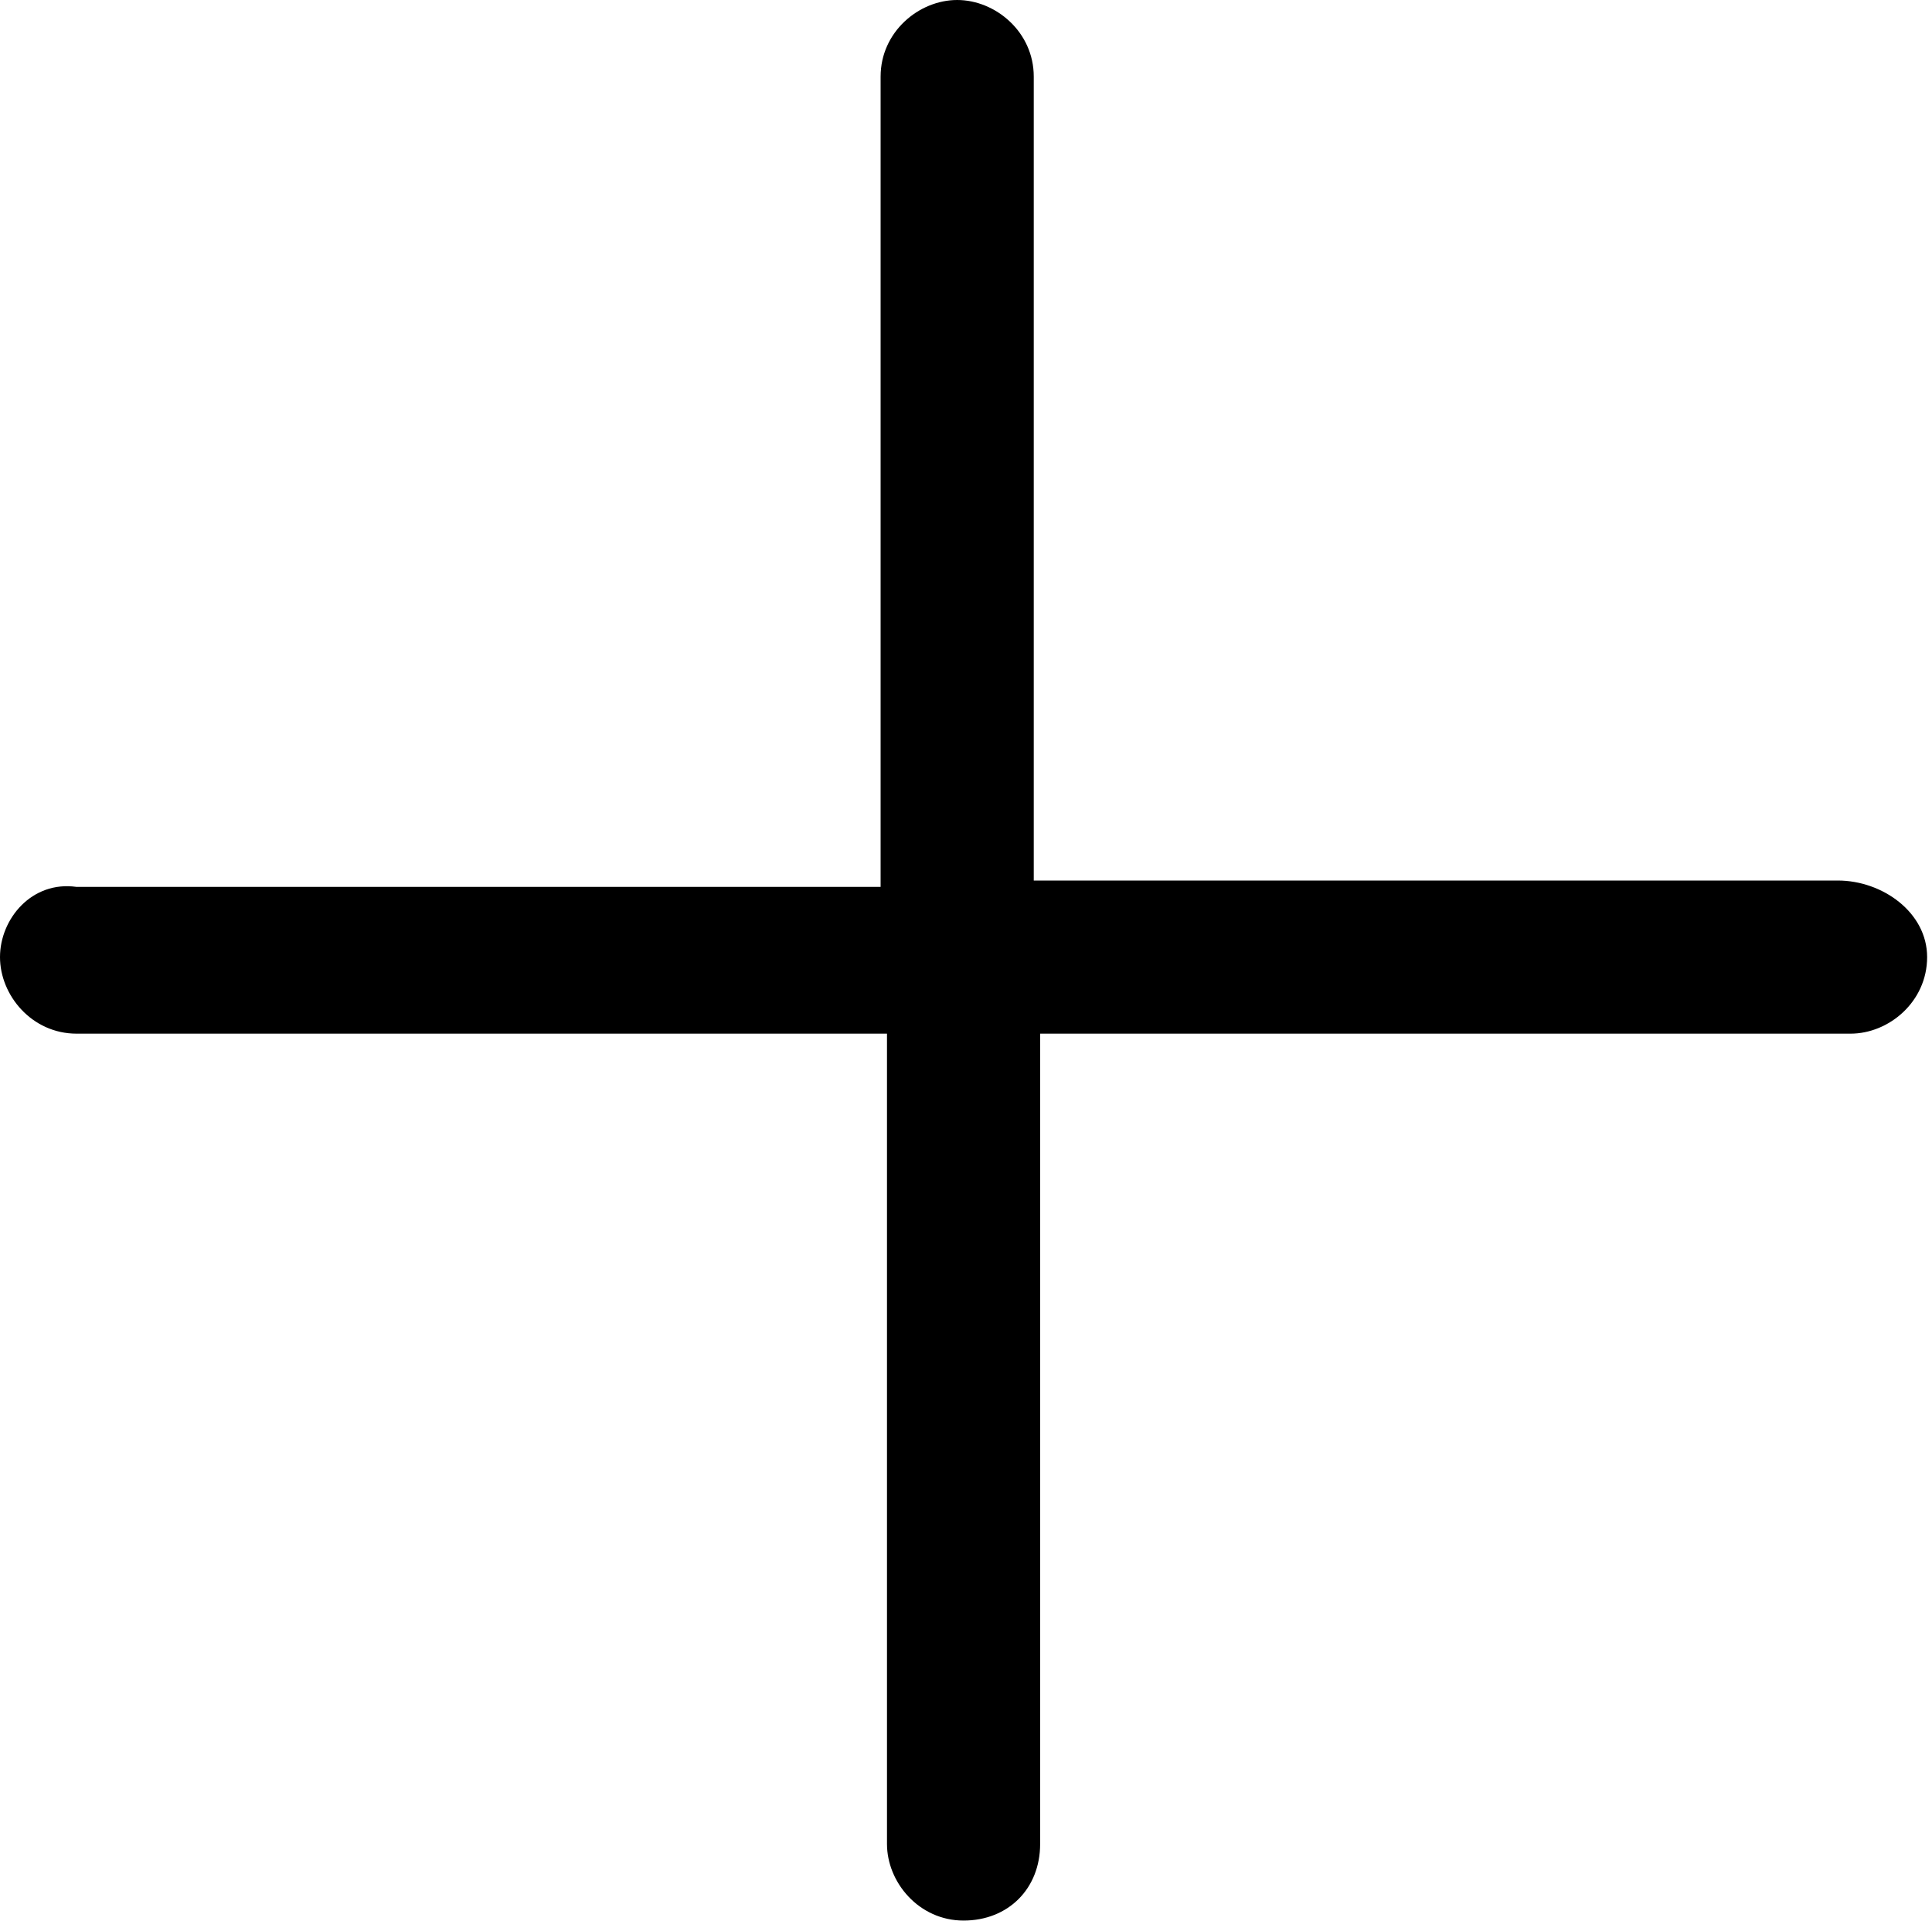
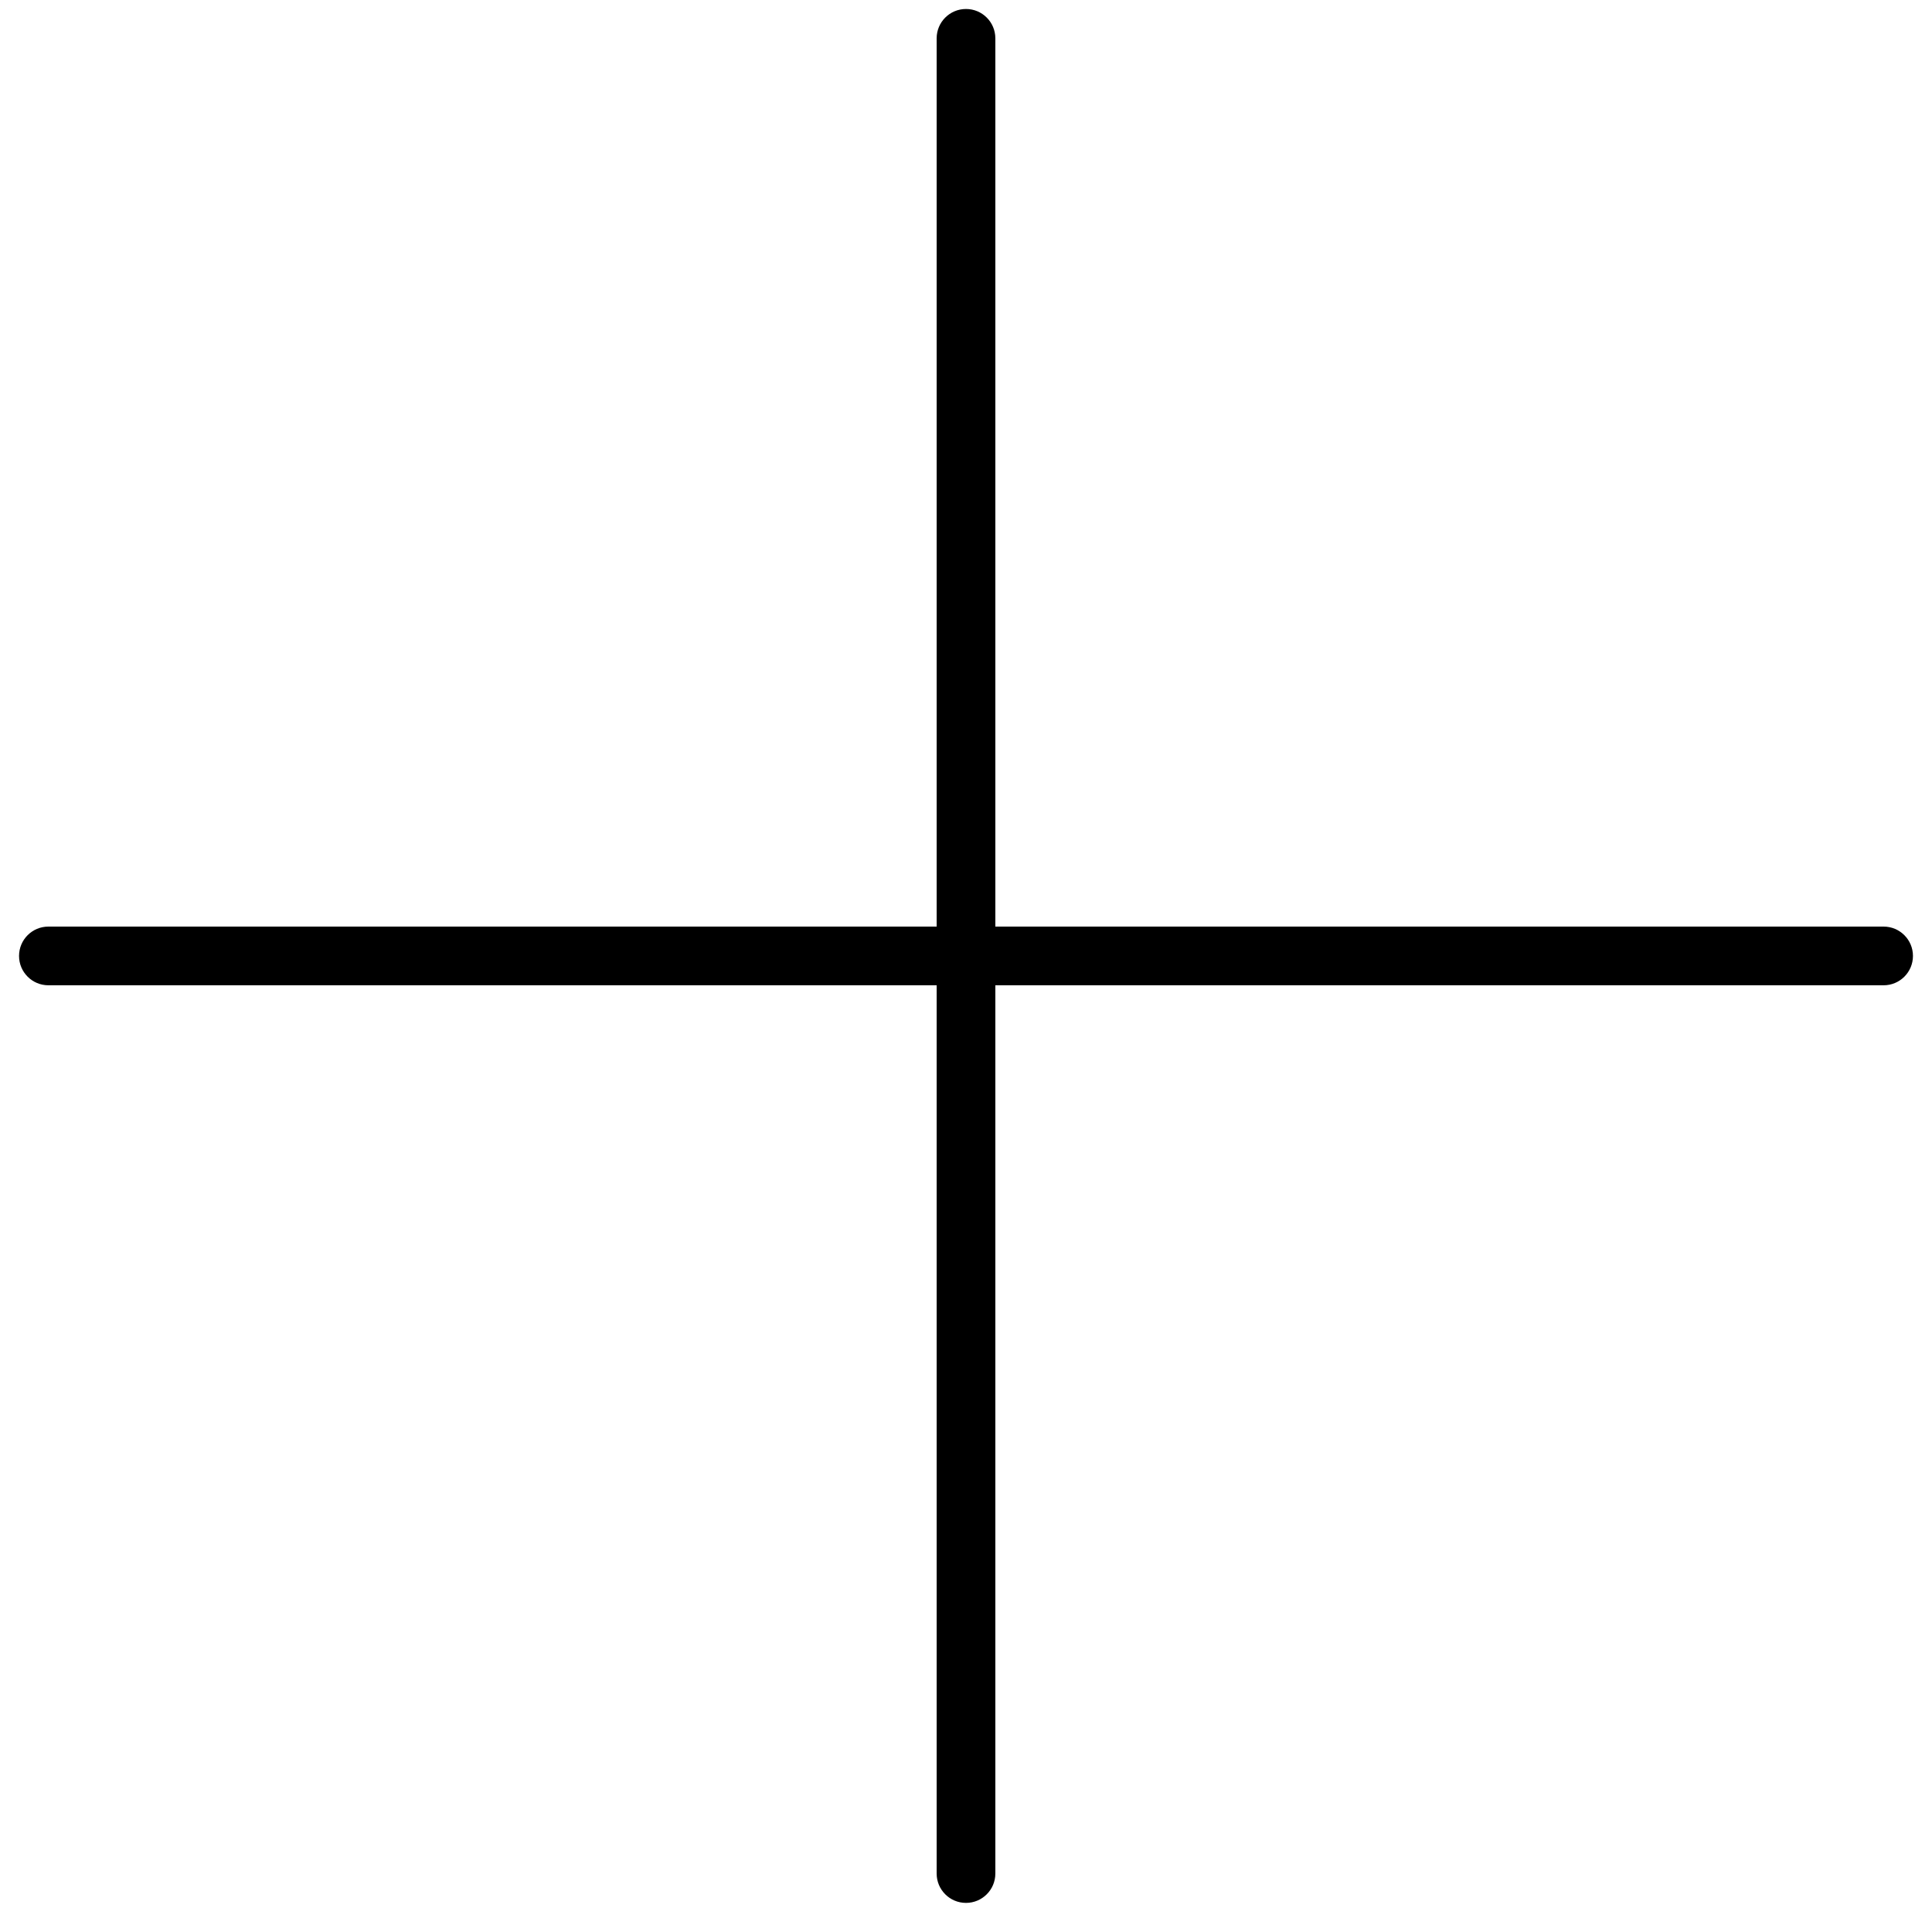
- <svg xmlns="http://www.w3.org/2000/svg" viewBox="0 0 1030 1024" version="1.1">
-   <path d="M979.774 469.475H551.123V40.824C551.123 17.01 530.711 0 510.299 0s-40.824 17.01-40.824 40.824v432.053H40.824C17.01 469.475 0 489.887 0 510.299s17.01 40.824 40.824 40.824h432.053v432.053c0 20.412 17.01 40.824 40.824 40.824s40.824-17.01 40.824-40.824V551.123H986.578c20.412 0 40.824-17.01 40.824-40.824s-23.814-40.824-47.628-40.824z" />
+ <svg xmlns="http://www.w3.org/2000/svg" viewBox="0 0 1024 1024" version="1.1">
+   <path d="M998.35 522.221L25.648 522.221c-8.591 0-15.555-6.965-15.555-15.555 0-8.591 6.964-15.555 15.555-15.555l972.702 0c8.591 0 15.555 6.964 15.555 15.555C1013.905 515.257 1006.941 522.221 998.35 522.221z" />
+   <path d="M527.554 20.316l0 972.702c0 8.591-6.965 15.555-15.555 15.555-8.591 0-15.555-6.964-15.555-15.555l0-972.702c0-8.591 6.964-15.555 15.555-15.555C520.588 4.761 527.554 11.725 527.554 20.316z" />
</svg>
